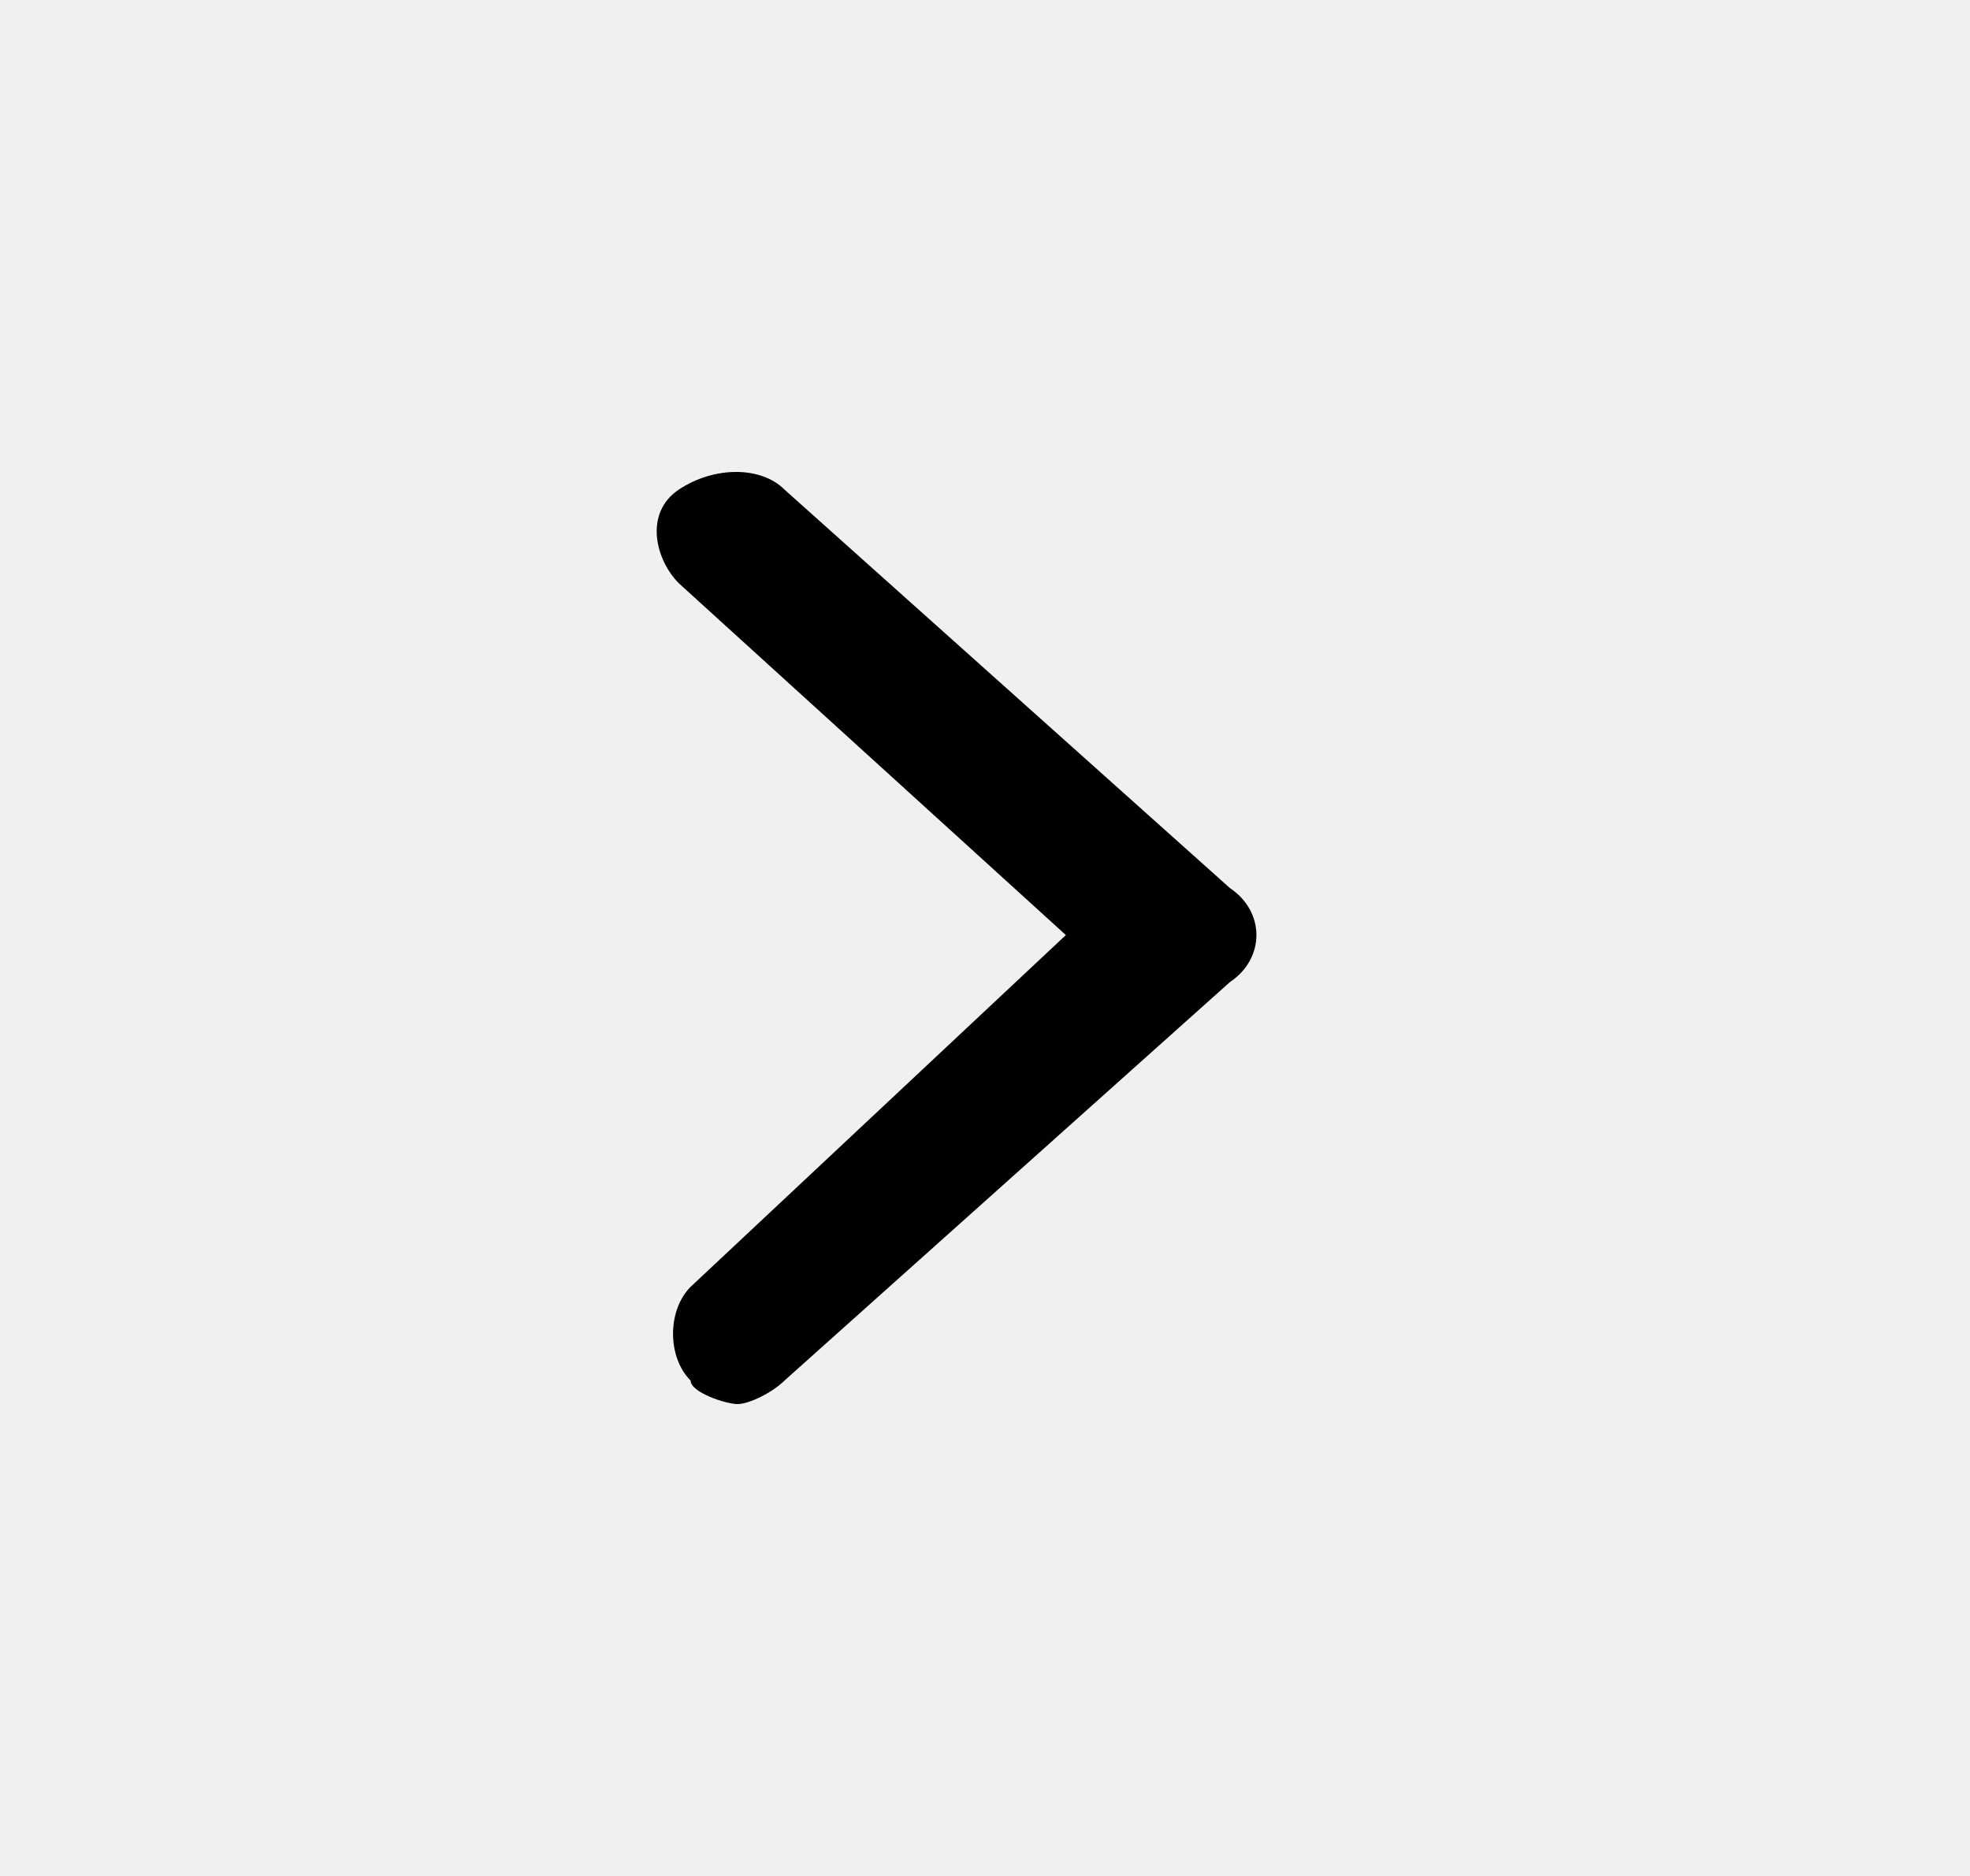
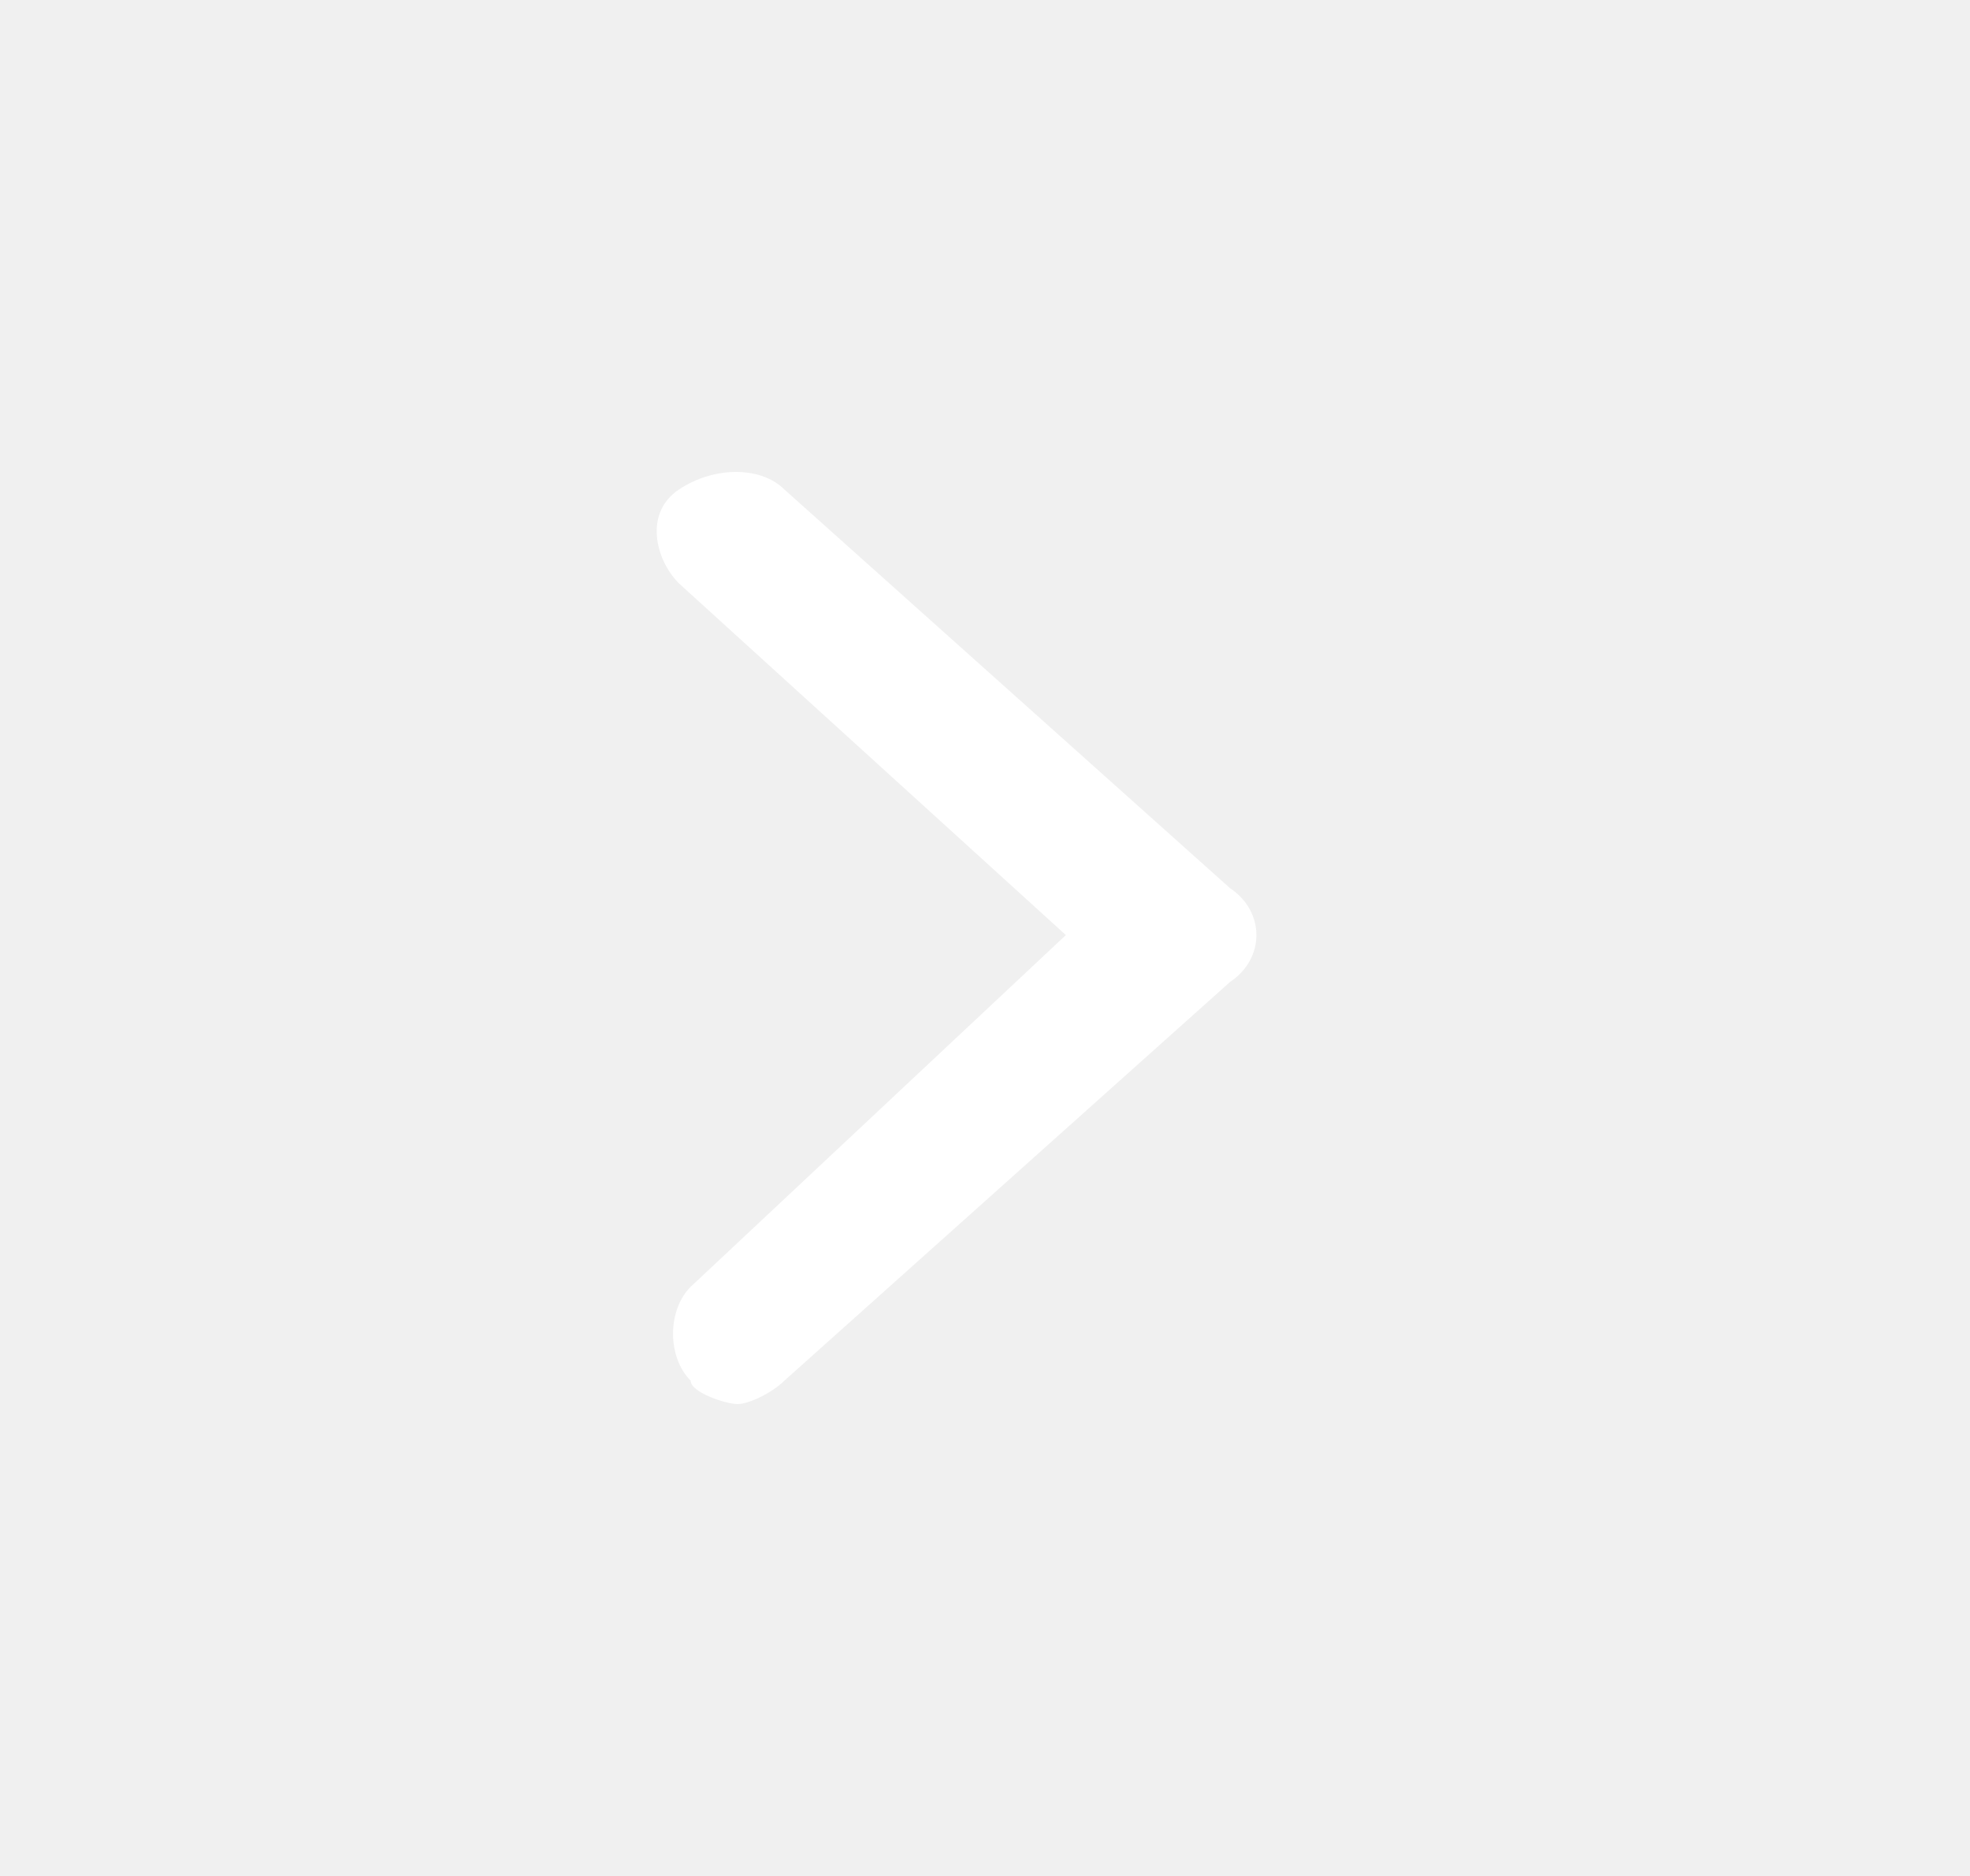
<svg xmlns="http://www.w3.org/2000/svg" width="21" height="20" viewBox="0 0 21 20" fill="none">
-   <path d="M13.112 9.469L8.362 5.219C8.112 4.969 7.612 4.969 7.237 5.219C6.862 5.469 6.987 5.969 7.237 6.219L11.362 9.969L7.362 13.719C7.112 13.969 7.112 14.469 7.362 14.719C7.362 14.844 7.737 14.969 7.862 14.969C7.987 14.969 8.237 14.844 8.362 14.719L13.112 10.469C13.487 10.219 13.487 9.719 13.112 9.469Z" fill="black" />
+   <path d="M13.112 9.469L8.362 5.219C8.112 4.969 7.612 4.969 7.237 5.219C6.862 5.469 6.987 5.969 7.237 6.219L11.362 9.969L7.362 13.719C7.112 13.969 7.112 14.469 7.362 14.719C7.362 14.844 7.737 14.969 7.862 14.969C7.987 14.969 8.237 14.844 8.362 14.719L13.112 10.469C13.487 10.219 13.487 9.719 13.112 9.469Z" fill="#ffffff" />
</svg>
